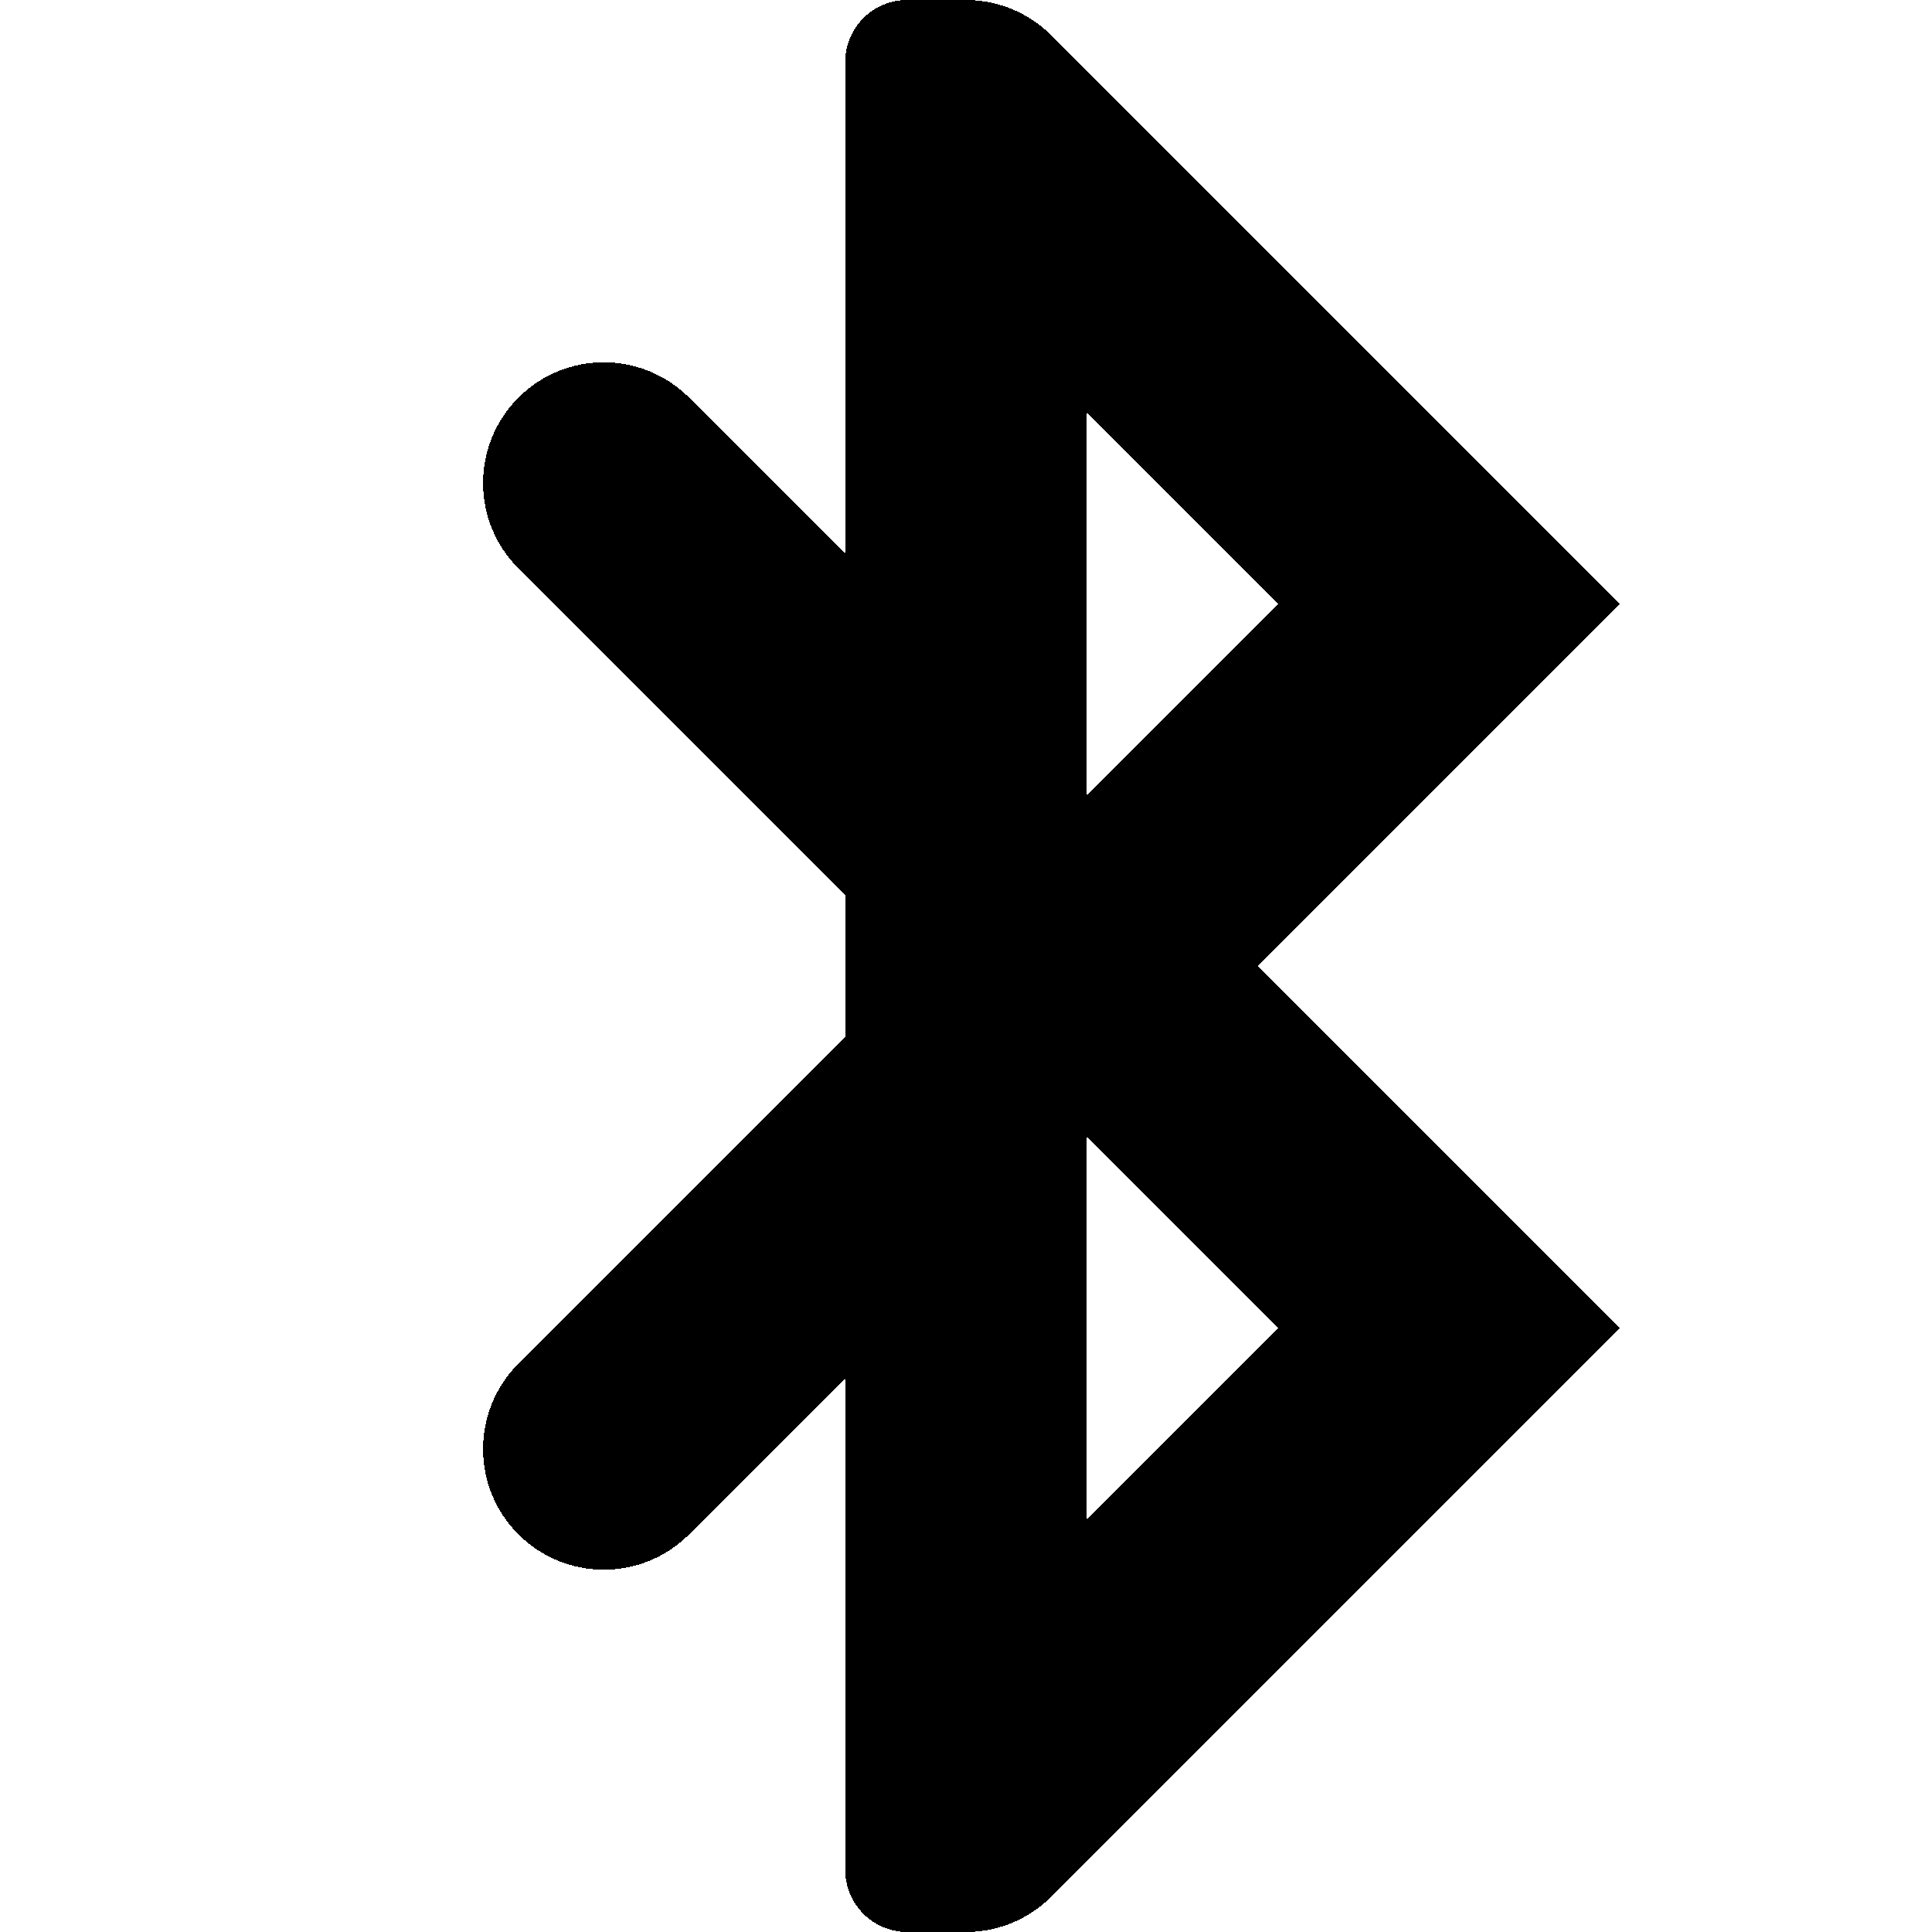
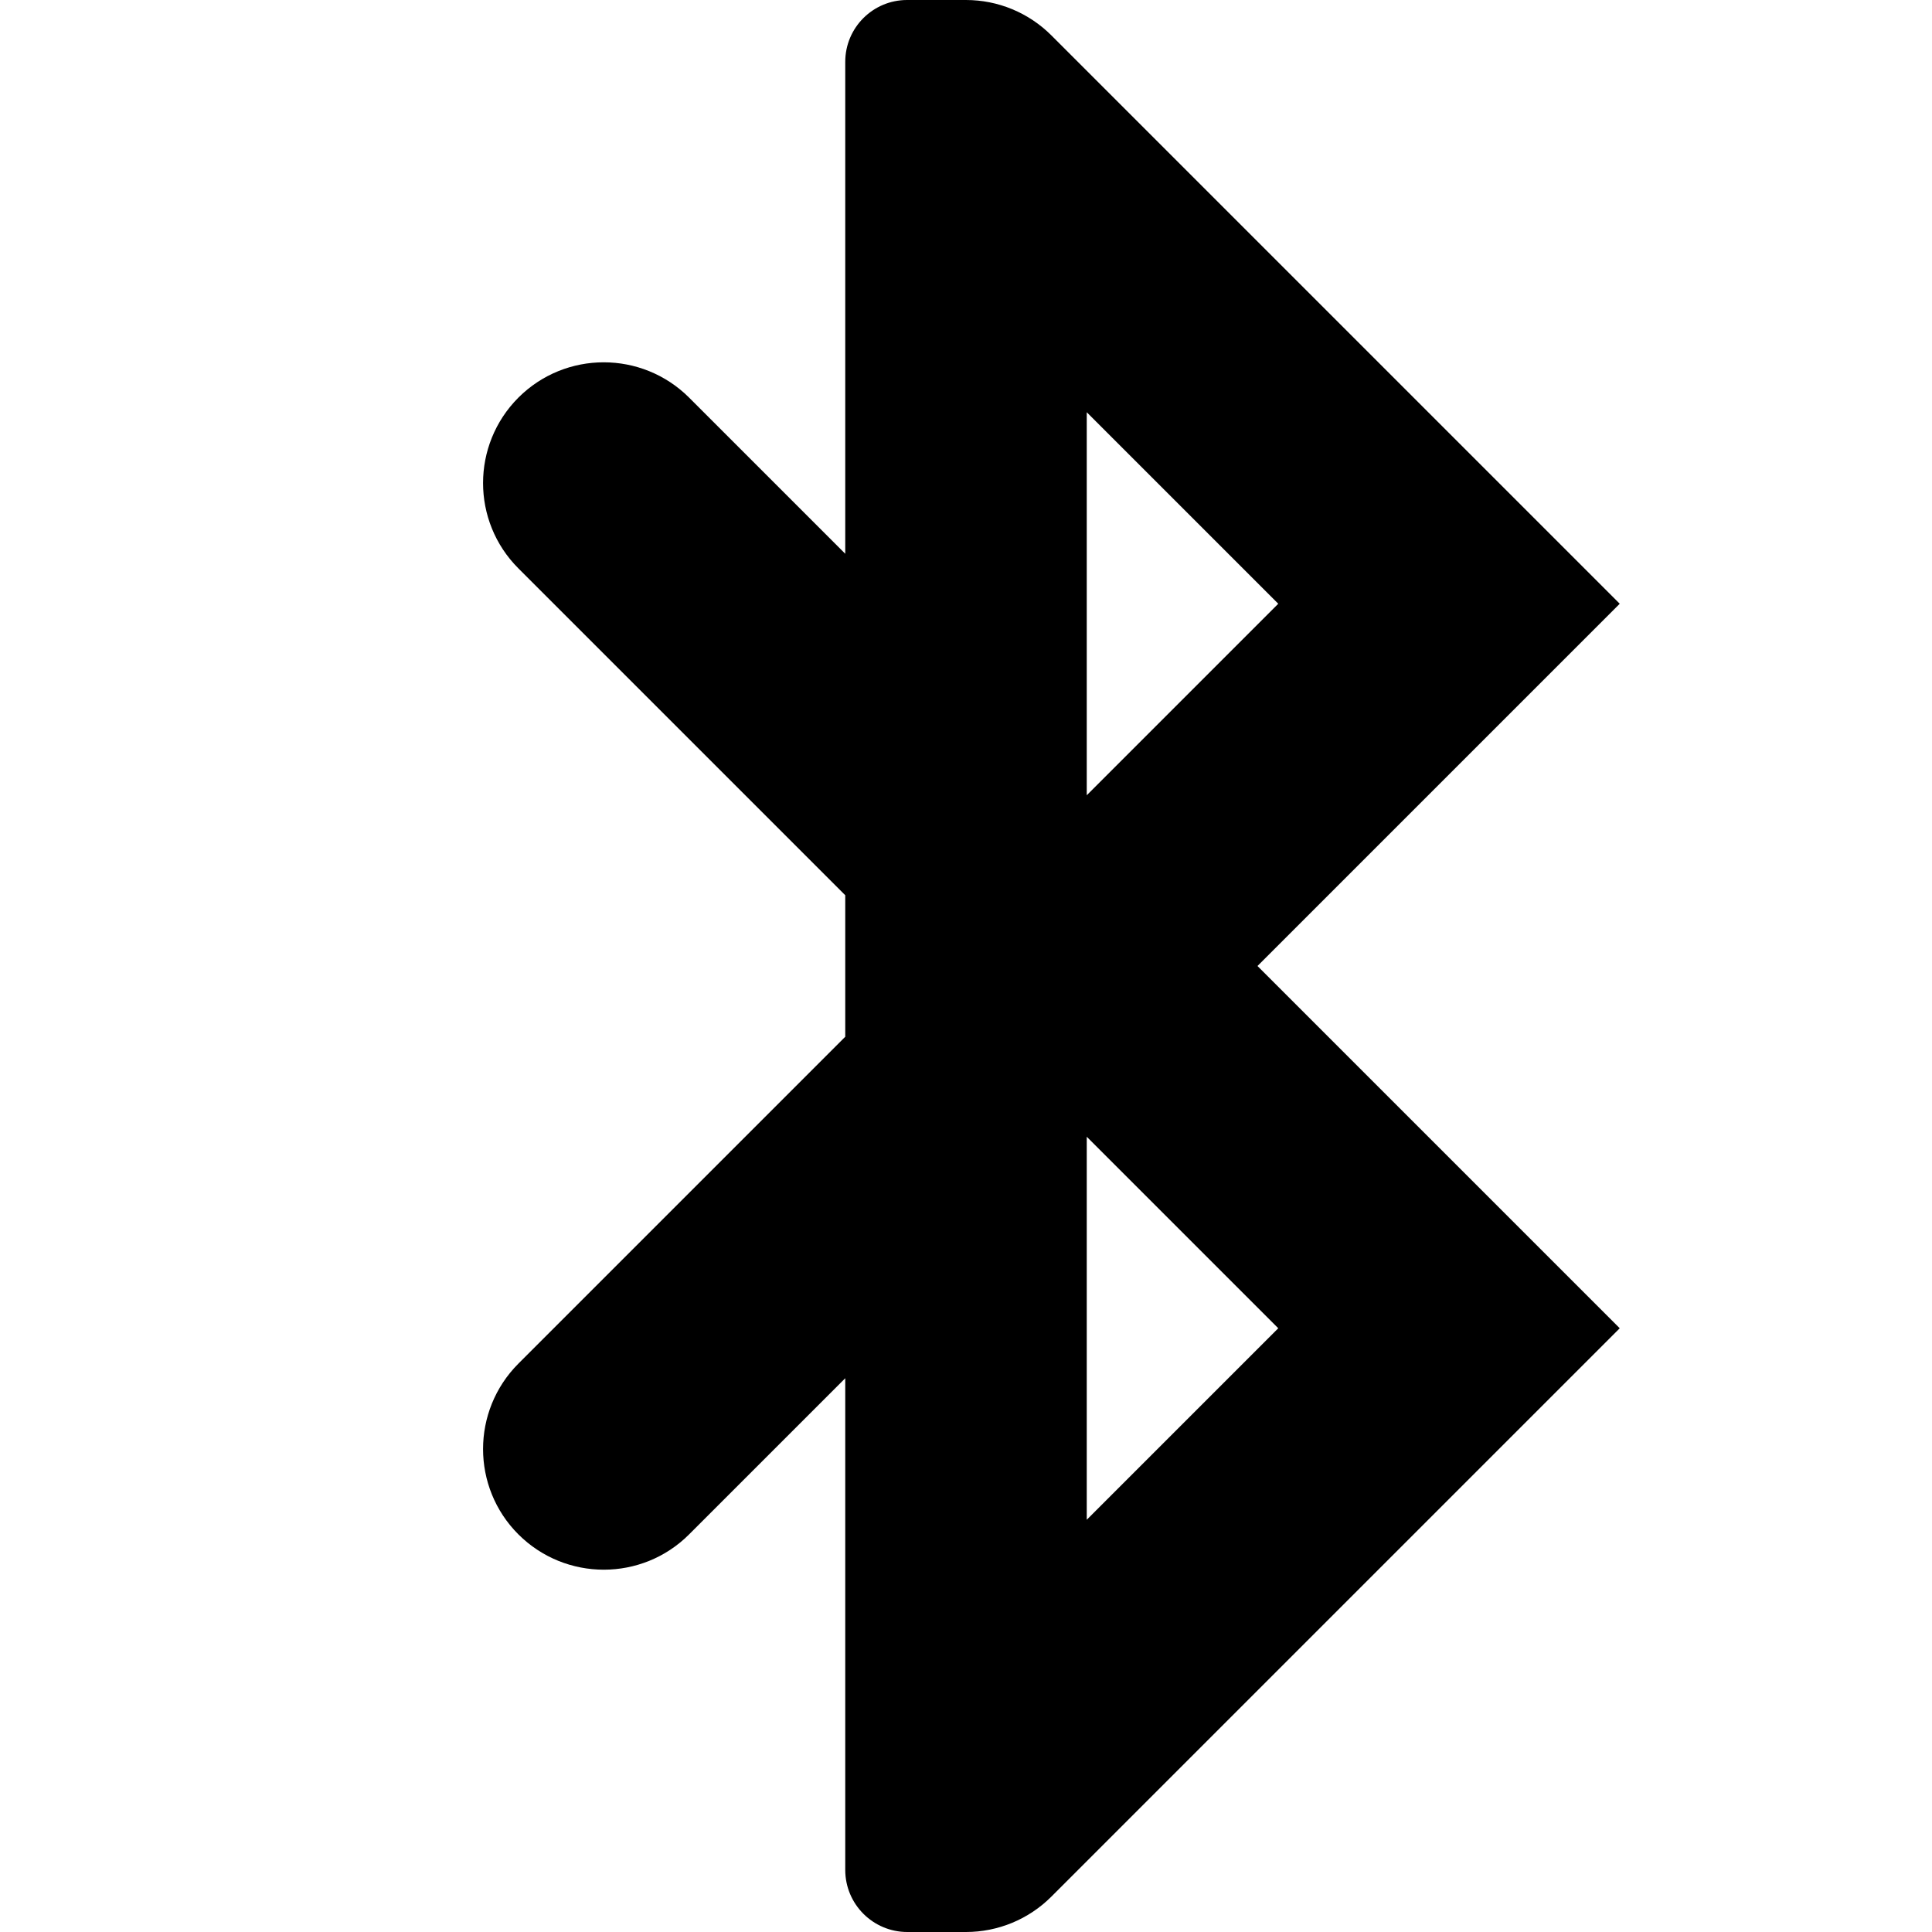
- <svg xmlns="http://www.w3.org/2000/svg" xmlns:xlink="http://www.w3.org/1999/xlink" width="16" height="16" id="svg2" version="1.1" shape-rendering="crispEdges">
+ <svg xmlns="http://www.w3.org/2000/svg" xmlns:xlink="http://www.w3.org/1999/xlink" width="16" height="16" id="svg2" version="1.1">
  <defs id="defs4">
    <linearGradient id="linearGradient5306">
      <stop style="stop-color:#ffffff;stop-opacity:0.099;" offset="0" id="stop5308" />
      <stop style="stop-color:#ffffff;stop-opacity:0;" offset="1" id="stop5310" />
    </linearGradient>
    <linearGradient id="linearGradient5290">
      <stop style="stop-color:#00ffff;stop-opacity:0.098;" offset="0" id="stop5292" />
      <stop id="stop6740" offset="0.5" style="stop-color:#00ff7f;stop-opacity:0.047;" />
      <stop style="stop-color:#00ff00;stop-opacity:0;" offset="1" id="stop5294" />
    </linearGradient>
    <linearGradient id="linearGradient5188">
      <stop style="stop-color:#64b5f6;stop-opacity:0.247;" offset="0" id="stop5198" />
      <stop style="stop-color:#64b5f6;stop-opacity:0;" offset="1" id="stop5192" />
    </linearGradient>
    <linearGradient id="linearGradient3975">
      <stop style="stop-color:#ff5555;stop-opacity:1;" offset="0" id="stop3977" />
    </linearGradient>
    <linearGradient id="linearGradient3969">
      <stop style="stop-color:#87cdde;stop-opacity:1;" offset="0" id="stop3971" />
    </linearGradient>
    <filter id="filter3945" x="0" y="6" width="1.2" style="color-interpolation-filters:sRGB">
      <feDiffuseLighting id="feDiffuseLighting3947" lighting-color="#fdfdfd" surfaceScale="121.495" diffuseConstant="28.448" />
    </filter>
    <filter id="filter3979" style="color-interpolation-filters:sRGB">
      <feFlood flood-opacity="0.2" flood-color="rgb(0,0,0)" result="flood" id="feFlood3981" />
      <feComposite in="flood" in2="SourceGraphic" operator="in" result="composite1" id="feComposite3983" />
      <feGaussianBlur stdDeviation="6" result="blur" id="feGaussianBlur3985" />
      <feOffset dx="0" dy="6" result="offset" id="feOffset3987" />
      <feComposite in="SourceGraphic" in2="offset" operator="over" result="fbSourceGraphic" id="feComposite3989" />
      <feColorMatrix result="fbSourceGraphicAlpha" in="fbSourceGraphic" values="0 0 0 -1 0 0 0 0 -1 0 0 0 0 -1 0 0 0 0 1 0" id="feColorMatrix3991" />
      <feFlood id="feFlood3993" flood-opacity="0.2" flood-color="rgb(0,0,0)" result="flood" in="fbSourceGraphic" />
      <feComposite id="feComposite3995" in2="fbSourceGraphic" in="flood" operator="in" result="composite1" />
      <feGaussianBlur id="feGaussianBlur3997" stdDeviation="6" result="blur" />
      <feOffset id="feOffset3999" dx="0" dy="6" result="offset" />
      <feComposite id="feComposite4001" in2="offset" in="fbSourceGraphic" operator="over" result="composite2" />
    </filter>
    <filter style="color-interpolation-filters:sRGB" id="filter3876">
      <feFlood flood-opacity="0.2" flood-color="rgb(0,0,0)" result="flood" id="feFlood3878" />
      <feComposite in="flood" in2="SourceGraphic" operator="in" result="composite1" id="feComposite3880" />
      <feGaussianBlur stdDeviation="6" result="blur" id="feGaussianBlur3882" />
      <feOffset dx="0" dy="6" result="offset" id="feOffset3884" />
      <feComposite in="SourceGraphic" in2="offset" operator="over" result="fbSourceGraphic" id="feComposite3886" />
      <feColorMatrix result="fbSourceGraphicAlpha" in="fbSourceGraphic" values="0 0 0 -1 0 0 0 0 -1 0 0 0 0 -1 0 0 0 0 1 0" id="feColorMatrix3888" />
      <feFlood id="feFlood3890" flood-opacity="0.397" flood-color="rgb(0,0,0)" result="flood" in="fbSourceGraphic" />
      <feComposite id="feComposite3892" in2="fbSourceGraphic" in="flood" operator="in" result="composite1" />
      <feGaussianBlur id="feGaussianBlur3894" stdDeviation="19.2" result="blur" />
      <feOffset id="feOffset3896" dx="0" dy="6" result="offset" />
      <feComposite id="feComposite3898" in2="offset" in="fbSourceGraphic" operator="over" result="fbSourceGraphic" />
      <feColorMatrix result="fbSourceGraphicAlpha" in="fbSourceGraphic" values="0 0 0 -1 0 0 0 0 -1 0 0 0 0 -1 0 0 0 0 1 0" id="feColorMatrix3900" />
      <feFlood id="feFlood3902" flood-opacity="0.8" flood-color="rgb(0,0,0)" result="flood" in="fbSourceGraphic" />
      <feComposite id="feComposite3904" in2="fbSourceGraphic" in="flood" operator="in" result="composite1" />
      <feGaussianBlur id="feGaussianBlur3906" stdDeviation="19.2" result="blur" />
      <feOffset id="feOffset3908" dx="0" dy="6" result="offset" />
      <feComposite id="feComposite3910" in2="offset" in="fbSourceGraphic" operator="over" result="fbSourceGraphic" />
      <feColorMatrix result="fbSourceGraphicAlpha" in="fbSourceGraphic" values="0 0 0 -1 0 0 0 0 -1 0 0 0 0 -1 0 0 0 0 1 0" id="feColorMatrix3912" />
      <feFlood id="feFlood3914" flood-opacity="0.8" flood-color="rgb(0,0,0)" result="flood" in="fbSourceGraphic" />
      <feComposite id="feComposite3916" in2="fbSourceGraphic" in="flood" operator="in" result="composite1" />
      <feGaussianBlur id="feGaussianBlur3918" stdDeviation="26.1" result="blur" />
      <feOffset id="feOffset3920" dx="0" dy="6" result="offset" />
      <feComposite id="feComposite3922" in2="offset" in="fbSourceGraphic" operator="over" result="fbSourceGraphic" />
      <feColorMatrix result="fbSourceGraphicAlpha" in="fbSourceGraphic" values="0 0 0 -1 0 0 0 0 -1 0 0 0 0 -1 0 0 0 0 1 0" id="feColorMatrix3924" />
      <feFlood id="feFlood3926" flood-opacity="0.8" flood-color="rgb(0,0,0)" result="flood" in="fbSourceGraphic" />
      <feComposite id="feComposite3928" in2="fbSourceGraphic" in="flood" operator="in" result="composite1" />
      <feGaussianBlur id="feGaussianBlur3930" stdDeviation="35.7" result="blur" />
      <feOffset id="feOffset3932" dx="0" dy="6" result="offset" />
      <feComposite id="feComposite3934" in2="offset" in="fbSourceGraphic" operator="over" result="fbSourceGraphic" />
      <feColorMatrix result="fbSourceGraphicAlpha" in="fbSourceGraphic" values="0 0 0 -1 0 0 0 0 -1 0 0 0 0 -1 0 0 0 0 1 0" id="feColorMatrix3936" />
      <feFlood id="feFlood3938" flood-opacity="0.8" flood-color="rgb(0,0,0)" result="flood" in="fbSourceGraphic" />
      <feComposite id="feComposite3940" in2="fbSourceGraphic" in="flood" operator="in" result="composite1" />
      <feGaussianBlur id="feGaussianBlur3942" stdDeviation="6" result="blur" />
      <feOffset id="feOffset3944" dx="0" dy="6" result="offset" />
      <feComposite id="feComposite3946" in2="offset" in="fbSourceGraphic" operator="over" result="fbSourceGraphic" />
      <feColorMatrix result="fbSourceGraphicAlpha" in="fbSourceGraphic" values="0 0 0 -1 0 0 0 0 -1 0 0 0 0 -1 0 0 0 0 1 0" id="feColorMatrix3948" />
      <feFlood id="feFlood3950" flood-opacity="0.8" flood-color="rgb(0,0,0)" result="flood" in="fbSourceGraphic" />
      <feComposite id="feComposite3952" in2="fbSourceGraphic" in="flood" operator="in" result="composite1" />
      <feGaussianBlur id="feGaussianBlur3954" stdDeviation="21.7" result="blur" />
      <feOffset id="feOffset3956" dx="0" dy="6" result="offset" />
      <feComposite id="feComposite3958" in2="offset" in="fbSourceGraphic" operator="over" result="fbSourceGraphic" />
      <feColorMatrix result="fbSourceGraphicAlpha" in="fbSourceGraphic" values="0 0 0 -1 0 0 0 0 -1 0 0 0 0 -1 0 0 0 0 1 0" id="feColorMatrix3960" />
      <feFlood id="feFlood3962" flood-opacity="0.8" flood-color="rgb(0,0,0)" result="flood" in="fbSourceGraphic" />
      <feComposite id="feComposite3964" in2="fbSourceGraphic" in="flood" operator="in" result="composite1" />
      <feGaussianBlur id="feGaussianBlur3966" stdDeviation="21.7" result="blur" />
      <feOffset id="feOffset3968" dx="0" dy="1.9" result="offset" />
      <feComposite id="feComposite3970" in2="offset" in="fbSourceGraphic" operator="over" result="fbSourceGraphic" />
      <feColorMatrix result="fbSourceGraphicAlpha" in="fbSourceGraphic" values="0 0 0 -1 0 0 0 0 -1 0 0 0 0 -1 0 0 0 0 1 0" id="feColorMatrix3972" />
      <feFlood id="feFlood3974" flood-opacity="0.8" flood-color="rgb(0,0,0)" result="flood" in="fbSourceGraphic" />
      <feComposite id="feComposite3976" in2="fbSourceGraphic" in="flood" operator="in" result="composite1" />
      <feGaussianBlur id="feGaussianBlur3978" stdDeviation="21.7" result="blur" />
      <feOffset id="feOffset3980" dx="3.6" dy="1.9" result="offset" />
      <feComposite id="feComposite3982" in2="offset" in="fbSourceGraphic" operator="over" result="fbSourceGraphic" />
      <feColorMatrix result="fbSourceGraphicAlpha" in="fbSourceGraphic" values="0 0 0 -1 0 0 0 0 -1 0 0 0 0 -1 0 0 0 0 1 0" id="feColorMatrix3984" />
      <feFlood id="feFlood3986" flood-opacity="0.8" flood-color="rgb(0,0,0)" result="flood" in="fbSourceGraphic" />
      <feComposite id="feComposite3988" in2="fbSourceGraphic" in="flood" operator="in" result="composite1" />
      <feGaussianBlur id="feGaussianBlur3990" stdDeviation="21.7" result="blur" />
      <feOffset id="feOffset3992" dx="9.6" dy="1.9" result="offset" />
      <feComposite id="feComposite3994" in2="offset" in="fbSourceGraphic" operator="over" result="fbSourceGraphic" />
      <feColorMatrix result="fbSourceGraphicAlpha" in="fbSourceGraphic" values="0 0 0 -1 0 0 0 0 -1 0 0 0 0 -1 0 0 0 0 1 0" id="feColorMatrix3996" />
      <feFlood id="feFlood3998" flood-opacity="0.8" flood-color="rgb(0,0,0)" result="flood" in="fbSourceGraphic" />
      <feComposite id="feComposite4000" in2="fbSourceGraphic" in="flood" operator="in" result="composite1" />
      <feGaussianBlur id="feGaussianBlur4002" stdDeviation="21.7" result="blur" />
      <feOffset id="feOffset4004" dx="1.2" dy="1.9" result="offset" />
      <feComposite id="feComposite4006" in2="offset" in="fbSourceGraphic" operator="over" result="fbSourceGraphic" />
      <feColorMatrix result="fbSourceGraphicAlpha" in="fbSourceGraphic" values="0 0 0 -1 0 0 0 0 -1 0 0 0 0 -1 0 0 0 0 1 0" id="feColorMatrix4008" />
      <feFlood id="feFlood4010" flood-opacity="0.8" flood-color="rgb(0,0,0)" result="flood" in="fbSourceGraphic" />
      <feComposite id="feComposite4012" in2="fbSourceGraphic" in="flood" operator="in" result="composite1" />
      <feGaussianBlur id="feGaussianBlur4014" stdDeviation="21.7" result="blur" />
      <feOffset id="feOffset4016" dx="-1.4" dy="1.9" result="offset" />
      <feComposite id="feComposite4018" in2="offset" in="fbSourceGraphic" operator="over" result="fbSourceGraphic" />
      <feColorMatrix result="fbSourceGraphicAlpha" in="fbSourceGraphic" values="0 0 0 -1 0 0 0 0 -1 0 0 0 0 -1 0 0 0 0 1 0" id="feColorMatrix4020" />
      <feFlood id="feFlood4022" flood-opacity="0.8" flood-color="rgb(0,0,0)" result="flood" in="fbSourceGraphic" />
      <feComposite id="feComposite4024" in2="fbSourceGraphic" in="flood" operator="in" result="composite1" />
      <feGaussianBlur id="feGaussianBlur4026" stdDeviation="21.7" result="blur" />
      <feOffset id="feOffset4028" dx="0.3" dy="1.9" result="offset" />
      <feComposite id="feComposite4030" in2="offset" in="fbSourceGraphic" operator="over" result="fbSourceGraphic" />
      <feColorMatrix result="fbSourceGraphicAlpha" in="fbSourceGraphic" values="0 0 0 -1 0 0 0 0 -1 0 0 0 0 -1 0 0 0 0 1 0" id="feColorMatrix4032" />
      <feFlood id="feFlood4034" flood-opacity="0.8" flood-color="rgb(0,0,0)" result="flood" in="fbSourceGraphic" />
      <feComposite id="feComposite4036" in2="fbSourceGraphic" in="flood" operator="in" result="composite1" />
      <feGaussianBlur id="feGaussianBlur4038" stdDeviation="21.7" result="blur" />
      <feOffset id="feOffset4040" dx="-8.04912e-16" dy="1.9" result="offset" />
      <feComposite id="feComposite4042" in2="offset" in="fbSourceGraphic" operator="over" result="fbSourceGraphic" />
      <feColorMatrix result="fbSourceGraphicAlpha" in="fbSourceGraphic" values="0 0 0 -1 0 0 0 0 -1 0 0 0 0 -1 0 0 0 0 1 0" id="feColorMatrix4044" />
      <feFlood id="feFlood4046" flood-opacity="0.8" flood-color="rgb(0,0,0)" result="flood" in="fbSourceGraphic" />
      <feComposite id="feComposite4048" in2="fbSourceGraphic" in="flood" operator="in" result="composite1" />
      <feGaussianBlur id="feGaussianBlur4050" stdDeviation="21.7" result="blur" />
      <feOffset id="feOffset4052" dx="-8.04912e-16" dy="3.6" result="offset" />
      <feComposite id="feComposite4054" in2="offset" in="fbSourceGraphic" operator="over" result="fbSourceGraphic" />
      <feColorMatrix result="fbSourceGraphicAlpha" in="fbSourceGraphic" values="0 0 0 -1 0 0 0 0 -1 0 0 0 0 -1 0 0 0 0 1 0" id="feColorMatrix4056" />
      <feFlood id="feFlood4058" flood-opacity="0.8" flood-color="rgb(0,0,0)" result="flood" in="fbSourceGraphic" />
      <feComposite id="feComposite4060" in2="fbSourceGraphic" in="flood" operator="in" result="composite1" />
      <feGaussianBlur id="feGaussianBlur4062" stdDeviation="6" result="blur" />
      <feOffset id="feOffset4064" dx="-8.04912e-16" dy="3.6" result="offset" />
      <feComposite id="feComposite4066" in2="offset" in="fbSourceGraphic" operator="over" result="fbSourceGraphic" />
      <feColorMatrix result="fbSourceGraphicAlpha" in="fbSourceGraphic" values="0 0 0 -1 0 0 0 0 -1 0 0 0 0 -1 0 0 0 0 1 0" id="feColorMatrix4080" />
      <feFlood id="feFlood4082" flood-opacity="0.8" flood-color="rgb(0,0,0)" result="flood" in="fbSourceGraphic" />
      <feComposite id="feComposite4084" in2="fbSourceGraphic" in="flood" operator="in" result="composite1" />
      <feGaussianBlur id="feGaussianBlur4086" stdDeviation="6" result="blur" />
      <feOffset id="feOffset4088" dx="-8.04912e-16" dy="3.6" result="offset" />
      <feComposite id="feComposite4090" in2="offset" in="fbSourceGraphic" operator="over" result="fbSourceGraphic" />
      <feColorMatrix result="fbSourceGraphicAlpha" in="fbSourceGraphic" values="0 0 0 -1 0 0 0 0 -1 0 0 0 0 -1 0 0 0 0 1 0" id="feColorMatrix4092" />
      <feFlood id="feFlood4094" flood-opacity="0.8" flood-color="rgb(0,0,0)" result="flood" in="fbSourceGraphic" />
      <feComposite id="feComposite4096" in2="fbSourceGraphic" in="flood" operator="in" result="composite1" />
      <feGaussianBlur id="feGaussianBlur4098" stdDeviation="6" result="blur" />
      <feOffset id="feOffset4100" dx="-8.04912e-16" dy="7.7" result="offset" />
      <feComposite id="feComposite4102" in2="offset" in="fbSourceGraphic" operator="over" result="fbSourceGraphic" />
      <feColorMatrix result="fbSourceGraphicAlpha" in="fbSourceGraphic" values="0 0 0 -1 0 0 0 0 -1 0 0 0 0 -1 0 0 0 0 1 0" id="feColorMatrix4104" />
      <feFlood id="feFlood4106" flood-opacity="0.8" flood-color="rgb(0,0,0)" result="flood" in="fbSourceGraphic" />
      <feComposite id="feComposite4108" in2="fbSourceGraphic" in="flood" operator="in" result="composite1" />
      <feGaussianBlur id="feGaussianBlur4110" stdDeviation="6" result="blur" />
      <feOffset id="feOffset4112" dx="-8.04912e-16" dy="11.6" result="offset" />
      <feComposite id="feComposite4114" in2="offset" in="fbSourceGraphic" operator="over" result="fbSourceGraphic" />
      <feColorMatrix result="fbSourceGraphicAlpha" in="fbSourceGraphic" values="0 0 0 -1 0 0 0 0 -1 0 0 0 0 -1 0 0 0 0 1 0" id="feColorMatrix4116" />
      <feFlood id="feFlood4118" flood-opacity="0.5" flood-color="rgb(0,0,0)" result="flood" in="fbSourceGraphic" />
      <feComposite id="feComposite4120" in2="fbSourceGraphic" in="flood" operator="in" result="composite1" />
      <feGaussianBlur id="feGaussianBlur4122" stdDeviation="6" result="blur" />
      <feOffset id="feOffset4124" dx="-8.04912e-16" dy="11.6" result="offset" />
      <feComposite id="feComposite4126" in2="offset" in="fbSourceGraphic" operator="over" result="fbSourceGraphic" />
      <feColorMatrix result="fbSourceGraphicAlpha" in="fbSourceGraphic" values="0 0 0 -1 0 0 0 0 -1 0 0 0 0 -1 0 0 0 0 1 0" id="feColorMatrix4128" />
      <feFlood id="feFlood4130" flood-opacity="0.3" flood-color="rgb(0,0,0)" result="flood" in="fbSourceGraphic" />
      <feComposite id="feComposite4132" in2="fbSourceGraphic" in="flood" operator="in" result="composite1" />
      <feGaussianBlur id="feGaussianBlur4134" stdDeviation="6" result="blur" />
      <feOffset id="feOffset4136" dx="-8.04912e-16" dy="11.6" result="offset" />
      <feComposite id="feComposite4138" in2="offset" in="fbSourceGraphic" operator="over" result="fbSourceGraphic" />
      <feColorMatrix result="fbSourceGraphicAlpha" in="fbSourceGraphic" values="0 0 0 -1 0 0 0 0 -1 0 0 0 0 -1 0 0 0 0 1 0" id="feColorMatrix4140" />
      <feFlood id="feFlood4142" flood-opacity="0.2" flood-color="rgb(0,0,0)" result="flood" in="fbSourceGraphic" />
      <feComposite id="feComposite4144" in2="fbSourceGraphic" in="flood" operator="in" result="composite1" />
      <feGaussianBlur id="feGaussianBlur4146" stdDeviation="6" result="blur" />
      <feOffset id="feOffset4148" dx="-8.04912e-16" dy="11.6" result="offset" />
      <feComposite id="feComposite4150" in2="offset" in="fbSourceGraphic" operator="over" result="fbSourceGraphic" />
      <feColorMatrix result="fbSourceGraphicAlpha" in="fbSourceGraphic" values="0 0 0 -1 0 0 0 0 -1 0 0 0 0 -1 0 0 0 0 1 0" id="feColorMatrix4152" />
      <feFlood id="feFlood4154" flood-opacity="0.2" flood-color="rgb(0,0,0)" result="flood" in="fbSourceGraphic" />
      <feComposite id="feComposite4156" in2="fbSourceGraphic" in="flood" operator="in" result="composite1" />
      <feGaussianBlur id="feGaussianBlur4158" stdDeviation="6" result="blur" />
      <feOffset id="feOffset4160" dx="-8.04912e-16" dy="11.6" result="offset" />
      <feComposite id="feComposite4162" in2="offset" in="fbSourceGraphic" operator="over" result="fbSourceGraphic" />
      <feColorMatrix result="fbSourceGraphicAlpha" in="fbSourceGraphic" values="0 0 0 -1 0 0 0 0 -1 0 0 0 0 -1 0 0 0 0 1 0" id="feColorMatrix4164" />
      <feFlood id="feFlood4166" flood-opacity="0.2" flood-color="rgb(0,0,0)" result="flood" in="fbSourceGraphic" />
      <feComposite id="feComposite4168" in2="fbSourceGraphic" in="flood" operator="in" result="composite1" />
      <feGaussianBlur id="feGaussianBlur4170" stdDeviation="6" result="blur" />
      <feOffset id="feOffset4172" dx="-8.04912e-16" dy="6" result="offset" />
      <feComposite id="feComposite4174" in2="offset" in="fbSourceGraphic" operator="over" result="composite2" />
    </filter>
    <filter id="filter4522" style="color-interpolation-filters:sRGB">
      <feGaussianBlur stdDeviation="3" id="feGaussianBlur4524" />
      <feColorMatrix result="fbSourceGraphic" values="1 0 0 0 0 0 1 0 0 0 0 0 1 0 0 0 0 0 6 -2.5 " id="feColorMatrix4526" />
    </filter>
    <filter id="filter4576" style="color-interpolation-filters:sRGB">
      <feGaussianBlur stdDeviation="3" id="feGaussianBlur4578" />
      <feColorMatrix result="fbSourceGraphic" values="1 0 0 0 0 0 1 0 0 0 0 0 1 0 0 0 0 0 6 -2.5 " id="feColorMatrix4580" />
    </filter>
    <filter id="filter4576-0" style="color-interpolation-filters:sRGB">
      <feGaussianBlur stdDeviation="3" id="feGaussianBlur4578-8" />
      <feColorMatrix result="fbSourceGraphic" values="1 0 0 0 0 0 1 0 0 0 0 0 1 0 0 0 0 0 6 -2.5 " id="feColorMatrix4580-0" />
    </filter>
    <filter id="filter4576-0-0" style="color-interpolation-filters:sRGB">
      <feGaussianBlur stdDeviation="3" id="feGaussianBlur4578-8-5" />
      <feColorMatrix result="fbSourceGraphic" values="1 0 0 0 0 0 1 0 0 0 0 0 1 0 0 0 0 0 6 -2.5 " id="feColorMatrix4580-0-2" />
    </filter>
    <filter id="filter4576-0-0-4" style="color-interpolation-filters:sRGB">
      <feGaussianBlur stdDeviation="3" id="feGaussianBlur4578-8-5-2" />
      <feColorMatrix result="fbSourceGraphic" values="1 0 0 0 0 0 1 0 0 0 0 0 1 0 0 0 0 0 6 -2.5 " id="feColorMatrix4580-0-2-7" />
    </filter>
    <radialGradient xlink:href="#linearGradient5306" id="radialGradient5296" cx="9" cy="1032.112" fx="9" fy="1032.112" r="10.125" gradientUnits="userSpaceOnUse" gradientTransform="matrix(1.944444,0,0,1.944447,-13.5625,-977.5881)" />
    <linearGradient xlink:href="#linearGradient5306" id="linearGradient5312" x1="-15.75" y1="1029.3" x2="23.625" y2="1029.3" gradientUnits="userSpaceOnUse" />
    <linearGradient id="linearGradient3783-1">
      <stop id="stop3785-2" offset="0" style="stop-color:#1e94d3;stop-opacity:1;" />
      <stop style="stop-color:#1e94d3;stop-opacity:1;" offset="1" id="stop3803-6" />
    </linearGradient>
    <linearGradient gradientUnits="userSpaceOnUse" y2="50" x2="30" y1="90" x1="-10" id="linearGradient3827-7" xlink:href="#linearGradient3783-1" />
    <linearGradient gradientUnits="userSpaceOnUse" y2="50" x2="30" y1="90" x1="-10" id="linearGradient3827" xlink:href="#linearGradient3783" />
    <linearGradient id="linearGradient3783">
      <stop id="stop3785" offset="0" style="stop-color:#1e94d3;stop-opacity:1;" />
      <stop style="stop-color:#1e94d3;stop-opacity:1;" offset="1" id="stop3803" />
    </linearGradient>
    <linearGradient id="linearGradient3821">
      <stop id="stop3823" offset="0" style="stop-color:#37aee2;stop-opacity:1;" />
      <stop id="stop3825" offset="1" style="stop-color:#1e96c8;stop-opacity:1;" />
    </linearGradient>
    <linearGradient id="linearGradient3829">
      <stop style="stop-color:#1f96d4;stop-opacity:1;" offset="0" id="stop3831" />
      <stop style="stop-color:#37aee2;stop-opacity:1;" offset="1" id="stop3833" />
    </linearGradient>
    <linearGradient id="linearGradient3877">
      <stop id="stop3879" offset="0" style="stop-color:#eff7fc;stop-opacity:1;" />
      <stop id="stop3881" offset="1" style="stop-color:#ffffff;stop-opacity:1;" />
    </linearGradient>
    <linearGradient id="linearGradient3689">
      <stop id="stop3691" offset="0" style="stop-color:#f68000;stop-opacity:1;" />
      <stop id="stop3693" offset="1" style="stop-color:#fd9800;stop-opacity:1;" />
    </linearGradient>
    <linearGradient id="linearGradient3675">
      <stop id="stop3677" offset="0" style="stop-color:#ffb900;stop-opacity:1;" />
      <stop id="stop3679" offset="1" style="stop-color:#ffd76b;stop-opacity:1;" />
    </linearGradient>
    <linearGradient y2="463.262" x2="412.23" y1="461.921" x1="-113.893" gradientUnits="userSpaceOnUse" id="linearGradient3840" xlink:href="#linearGradient3675" />
    <linearGradient id="linearGradient3634">
      <stop style="stop-color:#7a8288;stop-opacity:1;" offset="0" id="stop3636" />
      <stop id="stop3638" offset="0.076" style="stop-color:#9fa3a7;stop-opacity:1;" />
      <stop style="stop-color:#7d858b;stop-opacity:1;" offset="1" id="stop3640" />
    </linearGradient>
    <linearGradient y2="12.703" x2="151.346" y1="-0.642" x1="107.209" gradientTransform="matrix(0.2822222,0,0,0.2822222,-0.1398399,-0.01181449)" gradientUnits="userSpaceOnUse" id="linearGradient3838" xlink:href="#linearGradient3634" />
    <linearGradient id="linearGradient3712">
      <stop id="stop3714" offset="0" style="stop-color:#a1abb2;stop-opacity:1;" />
      <stop style="stop-color:#eaeced;stop-opacity:1;" offset="0.148" id="stop3720" />
      <stop id="stop3716" offset="1" style="stop-color:#c6ccd0;stop-opacity:1;" />
    </linearGradient>
    <linearGradient y2="27.389" x2="164.759" y1="12.641" x1="104.886" gradientUnits="userSpaceOnUse" id="linearGradient3836" xlink:href="#linearGradient3712" />
    <linearGradient id="linearGradient3702">
      <stop id="stop3704" offset="0" style="stop-color:#7a8288;stop-opacity:1;" />
      <stop style="stop-color:#9fa3a7;stop-opacity:1;" offset="0.529" id="stop3710" />
      <stop id="stop3706" offset="1" style="stop-color:#7d858b;stop-opacity:1;" />
    </linearGradient>
    <linearGradient y2="268.415" x2="334.031" y1="252.484" x1="18.875" gradientUnits="userSpaceOnUse" id="linearGradient3834" xlink:href="#linearGradient3702" />
    <linearGradient id="linearGradient3626">
      <stop style="stop-color:#a1abb2;stop-opacity:1;" offset="0" id="stop3628" />
      <stop id="stop3630" offset="0.083" style="stop-color:#eaeced;stop-opacity:1;" />
      <stop style="stop-color:#c6ccd0;stop-opacity:1;" offset="1" id="stop3632" />
    </linearGradient>
    <linearGradient y2="290.7" x2="278.432" y1="228.6" x1="44.104" gradientUnits="userSpaceOnUse" id="linearGradient3832" xlink:href="#linearGradient3626" />
    <linearGradient id="linearGradient3646">
      <stop id="stop3648" offset="0" style="stop-color:#f48200;stop-opacity:0;" />
      <stop style="stop-color:#f48200;stop-opacity:0.728;" offset="0.589" id="stop3654" />
      <stop id="stop3658" offset="0.816" style="stop-color:#cc5f00;stop-opacity:1;" />
      <stop id="stop3650" offset="1" style="stop-color:#a43d00;stop-opacity:1;" />
    </linearGradient>
    <linearGradient y2="55.356" x2="261.622" y1="70.105" x1="115.202" gradientUnits="userSpaceOnUse" id="linearGradient3830" xlink:href="#linearGradient3646" />
    <linearGradient id="linearGradient3668">
      <stop style="stop-color:#9b4400;stop-opacity:1;" offset="0" id="stop3670" />
      <stop style="stop-color:#e56300;stop-opacity:1;" offset="1" id="stop3672" />
    </linearGradient>
    <linearGradient y2="108.988" x2="93.522" y1="102.284" x1="64.751" gradientUnits="userSpaceOnUse" id="linearGradient3828" xlink:href="#linearGradient3668" />
    <linearGradient id="linearGradient3649">
      <stop id="stop3651" offset="0" style="stop-color:#e26400;stop-opacity:1;" />
      <stop id="stop3653" offset="1" style="stop-color:#ffb900;stop-opacity:1;" />
    </linearGradient>
    <linearGradient y2="125.316" x2="44.376" y1="100.342" x1="40.775" gradientTransform="matrix(1,0,0,1.020233,0,-1.423461)" gradientUnits="userSpaceOnUse" id="linearGradient3826" xlink:href="#linearGradient3649" />
    <linearGradient id="linearGradient3689-2">
      <stop id="stop3691-2" offset="0" style="stop-color:#f68000;stop-opacity:1;" />
      <stop id="stop3693-3" offset="1" style="stop-color:#fd9800;stop-opacity:1;" />
    </linearGradient>
    <linearGradient id="linearGradient3675-8">
      <stop id="stop3677-4" offset="0" style="stop-color:#ffb900;stop-opacity:1;" />
      <stop id="stop3679-7" offset="1" style="stop-color:#ffd76b;stop-opacity:1;" />
    </linearGradient>
    <linearGradient y2="463.262" x2="412.23" y1="461.921" x1="-113.893" gradientUnits="userSpaceOnUse" id="linearGradient3840-4" xlink:href="#linearGradient3675-8" />
    <linearGradient id="linearGradient3634-7">
      <stop style="stop-color:#7a8288;stop-opacity:1;" offset="0" id="stop3636-4" />
      <stop id="stop3638-6" offset="0.076" style="stop-color:#9fa3a7;stop-opacity:1;" />
      <stop style="stop-color:#7d858b;stop-opacity:1;" offset="1" id="stop3640-9" />
    </linearGradient>
    <linearGradient y2="12.703" x2="151.346" y1="-0.642" x1="107.209" gradientTransform="matrix(0.2822222,0,0,0.2822222,-0.1398399,-0.01181449)" gradientUnits="userSpaceOnUse" id="linearGradient3838-1" xlink:href="#linearGradient3634-7" />
    <linearGradient id="linearGradient3712-7">
      <stop id="stop3714-7" offset="0" style="stop-color:#a1abb2;stop-opacity:1;" />
      <stop style="stop-color:#eaeced;stop-opacity:1;" offset="0.148" id="stop3720-2" />
      <stop id="stop3716-3" offset="1" style="stop-color:#c6ccd0;stop-opacity:1;" />
    </linearGradient>
    <linearGradient y2="27.389" x2="164.759" y1="12.641" x1="104.886" gradientUnits="userSpaceOnUse" id="linearGradient3836-7" xlink:href="#linearGradient3712-7" />
    <linearGradient id="linearGradient3702-3">
      <stop id="stop3704-5" offset="0" style="stop-color:#7a8288;stop-opacity:1;" />
      <stop style="stop-color:#9fa3a7;stop-opacity:1;" offset="0.529" id="stop3710-4" />
      <stop id="stop3706-4" offset="1" style="stop-color:#7d858b;stop-opacity:1;" />
    </linearGradient>
    <linearGradient y2="268.415" x2="334.031" y1="252.484" x1="18.875" gradientUnits="userSpaceOnUse" id="linearGradient3834-9" xlink:href="#linearGradient3702-3" />
    <linearGradient id="linearGradient3626-6">
      <stop style="stop-color:#a1abb2;stop-opacity:1;" offset="0" id="stop3628-0" />
      <stop id="stop3630-5" offset="0.083" style="stop-color:#eaeced;stop-opacity:1;" />
      <stop style="stop-color:#c6ccd0;stop-opacity:1;" offset="1" id="stop3632-7" />
    </linearGradient>
    <linearGradient y2="290.7" x2="278.432" y1="228.6" x1="44.104" gradientUnits="userSpaceOnUse" id="linearGradient3832-3" xlink:href="#linearGradient3626-6" />
    <linearGradient id="linearGradient3646-6">
      <stop id="stop3648-6" offset="0" style="stop-color:#f48200;stop-opacity:0;" />
      <stop style="stop-color:#f48200;stop-opacity:0.728;" offset="0.589" id="stop3654-6" />
      <stop id="stop3658-4" offset="0.816" style="stop-color:#cc5f00;stop-opacity:1;" />
      <stop id="stop3650-0" offset="1" style="stop-color:#a43d00;stop-opacity:1;" />
    </linearGradient>
    <linearGradient y2="55.356" x2="261.622" y1="70.105" x1="115.202" gradientUnits="userSpaceOnUse" id="linearGradient3830-6" xlink:href="#linearGradient3646-6" />
    <linearGradient id="linearGradient3668-5">
      <stop style="stop-color:#9b4400;stop-opacity:1;" offset="0" id="stop3670-3" />
      <stop style="stop-color:#e56300;stop-opacity:1;" offset="1" id="stop3672-2" />
    </linearGradient>
    <linearGradient y2="108.988" x2="93.522" y1="102.284" x1="64.751" gradientUnits="userSpaceOnUse" id="linearGradient3828-1" xlink:href="#linearGradient3668-5" />
    <linearGradient id="linearGradient3649-3">
      <stop id="stop3651-9" offset="0" style="stop-color:#e26400;stop-opacity:1;" />
      <stop id="stop3653-7" offset="1" style="stop-color:#ffb900;stop-opacity:1;" />
    </linearGradient>
    <linearGradient y2="125.316" x2="44.376" y1="100.342" x1="40.775" gradientTransform="matrix(1,0,0,1.020233,0,-1.423461)" gradientUnits="userSpaceOnUse" id="linearGradient3826-1" xlink:href="#linearGradient3649-3" />
    <linearGradient id="linearGradient2460" y2="44.984" gradientUnits="userSpaceOnUse" x2="19.36" y1="21.031" x1="19.245">
      <stop id="stop3602" style="stop-color:#fafafa;stop-opacity:1;" offset="0" />
      <stop id="stop3604" style="stop-color:#f0f0f0;stop-opacity:1;" offset="1" />
    </linearGradient>
    <linearGradient xlink:href="#linearGradient2460" id="linearGradient3157" gradientUnits="userSpaceOnUse" gradientTransform="matrix(12.10256,0,0,12.10256,-34.46825,-46.18711)" x1="18.93" y1="6.295" x2="19.36" y2="36.644" />
    <linearGradient id="linearGradient5479-2">
      <stop id="stop5481-7" offset="0" style="stop-color:#be5300;stop-opacity:1;" />
      <stop style="stop-color:#f07300;stop-opacity:1" offset="0.763" id="stop5483-4" />
      <stop id="stop5485-2" offset="1" style="stop-color:#e67700;stop-opacity:1;" />
    </linearGradient>
    <linearGradient y2="134.644" x2="128.507" y1="101.118" x1="4.11" gradientTransform="matrix(1.235159,0,0,1.235159,262.2571,326.9873)" gradientUnits="userSpaceOnUse" id="linearGradient3900" xlink:href="#linearGradient5479-2" />
    <linearGradient id="linearGradient5479-6">
      <stop style="stop-color:#be5300;stop-opacity:1;" offset="0" id="stop5481-6" />
      <stop id="stop5483-0" offset="0.763" style="stop-color:#f07300;stop-opacity:1" />
      <stop style="stop-color:#e67700;stop-opacity:1;" offset="1" id="stop5485-5" />
    </linearGradient>
    <linearGradient xlink:href="#linearGradient5479-6" id="linearGradient5467-1" gradientUnits="userSpaceOnUse" gradientTransform="matrix(1.235159,0,0,1.235159,262.2571,326.9873)" x1="4.11" y1="101.118" x2="128.507" y2="134.644" />
    <linearGradient id="linearGradient5447">
      <stop id="stop5451" offset="0" style="stop-color:#e66e00;stop-opacity:1;" />
      <stop style="stop-color:#e67700;stop-opacity:1;" offset="1" id="stop5453" />
    </linearGradient>
    <linearGradient id="linearGradient5479">
      <stop style="stop-color:#be5300;stop-opacity:1;" offset="0" id="stop5481" />
      <stop id="stop5483" offset="0.763" style="stop-color:#f07300;stop-opacity:1" />
      <stop style="stop-color:#e67700;stop-opacity:1;" offset="1" id="stop5485" />
    </linearGradient>
    <linearGradient xlink:href="#linearGradient5479" id="linearGradient5467" gradientUnits="userSpaceOnUse" gradientTransform="matrix(1.235159,0,0,1.235159,262.2571,326.9873)" x1="4.11" y1="101.118" x2="128.507" y2="134.644" />
    <linearGradient gradientTransform="matrix(1.005865,0,0,0.994169,100,0)" gradientUnits="userSpaceOnUse" id="linearGradient3416" y2="7.017" x2="45.448" y1="92.54" x1="45.448">
      <stop offset="0" style="stop-color:#000000;stop-opacity:1" id="stop3418" />
      <stop offset="1" style="stop-color:#000000;stop-opacity:0.588" id="stop3420" />
    </linearGradient>
    <linearGradient xlink:href="#ButtonShadow-0-1-1-5" id="linearGradient5342" gradientUnits="userSpaceOnUse" gradientTransform="matrix(1.007415,0,0,1.007415,-810.4888,593.1369)" x1="1012.513" y1="484.417" x2="1006.808" y2="20.626" />
    <linearGradient gradientTransform="matrix(1.005865,0,0,0.994169,100,0)" gradientUnits="userSpaceOnUse" id="linearGradient3409" y2="7.017" x2="45.448" y1="92.54" x1="45.448">
      <stop offset="0" style="stop-color:#000000;stop-opacity:1" id="stop3411" />
      <stop offset="1" style="stop-color:#000000;stop-opacity:0.588" id="stop3413" />
    </linearGradient>
    <linearGradient gradientTransform="matrix(1.005865,0,0,0.994169,100,0)" gradientUnits="userSpaceOnUse" id="linearGradient3402" y2="7.017" x2="45.448" y1="92.54" x1="45.448">
      <stop offset="0" style="stop-color:#000000;stop-opacity:1" id="stop3404" />
      <stop offset="1" style="stop-color:#000000;stop-opacity:0.588" id="stop3406" />
    </linearGradient>
    <linearGradient gradientTransform="matrix(1.005865,0,0,0.994169,100,0)" gradientUnits="userSpaceOnUse" id="linearGradient3395" y2="7.017" x2="45.448" y1="92.54" x1="45.448">
      <stop offset="0" style="stop-color:#000000;stop-opacity:1" id="stop3397" />
      <stop offset="1" style="stop-color:#000000;stop-opacity:0.588" id="stop3399" />
    </linearGradient>
    <linearGradient gradientTransform="matrix(1.005865,0,0,0.994169,100,0)" gradientUnits="userSpaceOnUse" id="ButtonShadow-0-1-1-5" y2="7.017" x2="45.448" y1="92.54" x1="45.448">
      <stop offset="0" style="stop-color:#000000;stop-opacity:1" id="stop3750-8-9-3-6" />
      <stop offset="1" style="stop-color:#000000;stop-opacity:0.588" id="stop3752-5-6-4-2" />
    </linearGradient>
    <linearGradient id="linearGradient4046">
      <stop offset="0" style="stop-color:#000000;stop-opacity:1;" id="stop4048" />
      <stop offset="1" style="stop-color:#ffffff;stop-opacity:0.2" id="stop4050" />
    </linearGradient>
    <linearGradient id="linearGradient3737">
      <stop offset="0" style="stop-color:#ffffff;stop-opacity:1" id="stop3739" />
      <stop offset="1" style="stop-color:#ffffff;stop-opacity:0" id="stop3741" />
    </linearGradient>
    <linearGradient id="linearGradient4487">
      <stop offset="0" style="stop-color:#000000;stop-opacity:1" id="stop4489" />
      <stop offset="1" style="stop-color:#000000;stop-opacity:0" id="stop4491" />
    </linearGradient>
    <linearGradient y2="251.661" x2="1011.953" y1="476.26" x1="1016.104" gradientTransform="translate(-146.2203,369.0885)" gradientUnits="userSpaceOnUse" id="linearGradient4082" xlink:href="#linearGradient4487" />
    <linearGradient xlink:href="#SVGID_2_" id="linearGradient3803" x1="259.994" y1="44" x2="259.994" y2="464" gradientUnits="userSpaceOnUse" />
    <linearGradient y2="217.459" x2="200.051" y1="185.074" x1="200.051" gradientTransform="matrix(9.257474,0,0,9.257474,-1595.928,-1607.211)" gradientUnits="userSpaceOnUse" id="linearGradient3017" xlink:href="#SVGID_2_" />
    <linearGradient xlink:href="#SVGID_2_" id="linearGradient3021" gradientUnits="userSpaceOnUse" gradientTransform="matrix(13.57763,0,0,13.57763,-2026.162,-2566.71)" x1="200.051" y1="185.074" x2="200.051" y2="217.459" />
    <linearGradient y2="217.459" x2="200.051" y1="185.074" x1="200.051" gradientUnits="userSpaceOnUse" id="SVGID_2_">
      <stop id="stop13" style="stop-color:#61B74A" offset="0" />
      <stop id="stop15" style="stop-color:#449934" offset="1" />
    </linearGradient>
    <radialGradient gradientUnits="userSpaceOnUse" gradientTransform="matrix(1,0,0,1.049991,0,-19.27059)" r="191.619" fy="385.484" fx="558.354" cy="385.484" cx="558.354" id="radialGradient3867" xlink:href="#XMLID_74_-8-1" />
    <linearGradient y2="48.085" x2="78.466" y1="56.301" x1="64.478" gradientUnits="userSpaceOnUse" id="XMLID_74_-8-1">
      <stop id="stop155-3-8" style="stop-color:#ffffff;stop-opacity:1;" offset="0" />
      <stop id="stop157-94-6" style="stop-color:#e6e6e6;stop-opacity:1;" offset="1" />
    </linearGradient>
  </defs>
  <g id="layer1">
    <path id="path3708" style="color:#000000;fill:#000000;stroke-linecap:round;-inkscape-stroke:none" d="M 7,0.512 V 4.586 L 5.707,3.293 c -0.391,-0.39 -1.024,-0.39 -1.414,0 -0.39,0.391 -0.39,1.024 0,1.414 L 7,7.414 v 1.172 L 4.293,11.293 c -0.39,0.391 -0.39,1.024 0,1.414 0.391,0.39 1.024,0.39 1.414,0 L 7,11.414 v 4.072 A 0.514,0.514 45 0 0 7.514,16 H 8 A 1,1 157.5 0 0 8.707,15.707 L 13.414,11 l -3,-3 3,-3 L 8.707,0.293 A 1,1 22.5 0 0 8,0 H 7.512 A 0.512,0.512 135 0 0 7,0.512 Z M 9,3.414 10.586,5 9,6.586 Z m 0,6 L 10.586,11 9,12.586 Z" />
  </g>
</svg>
